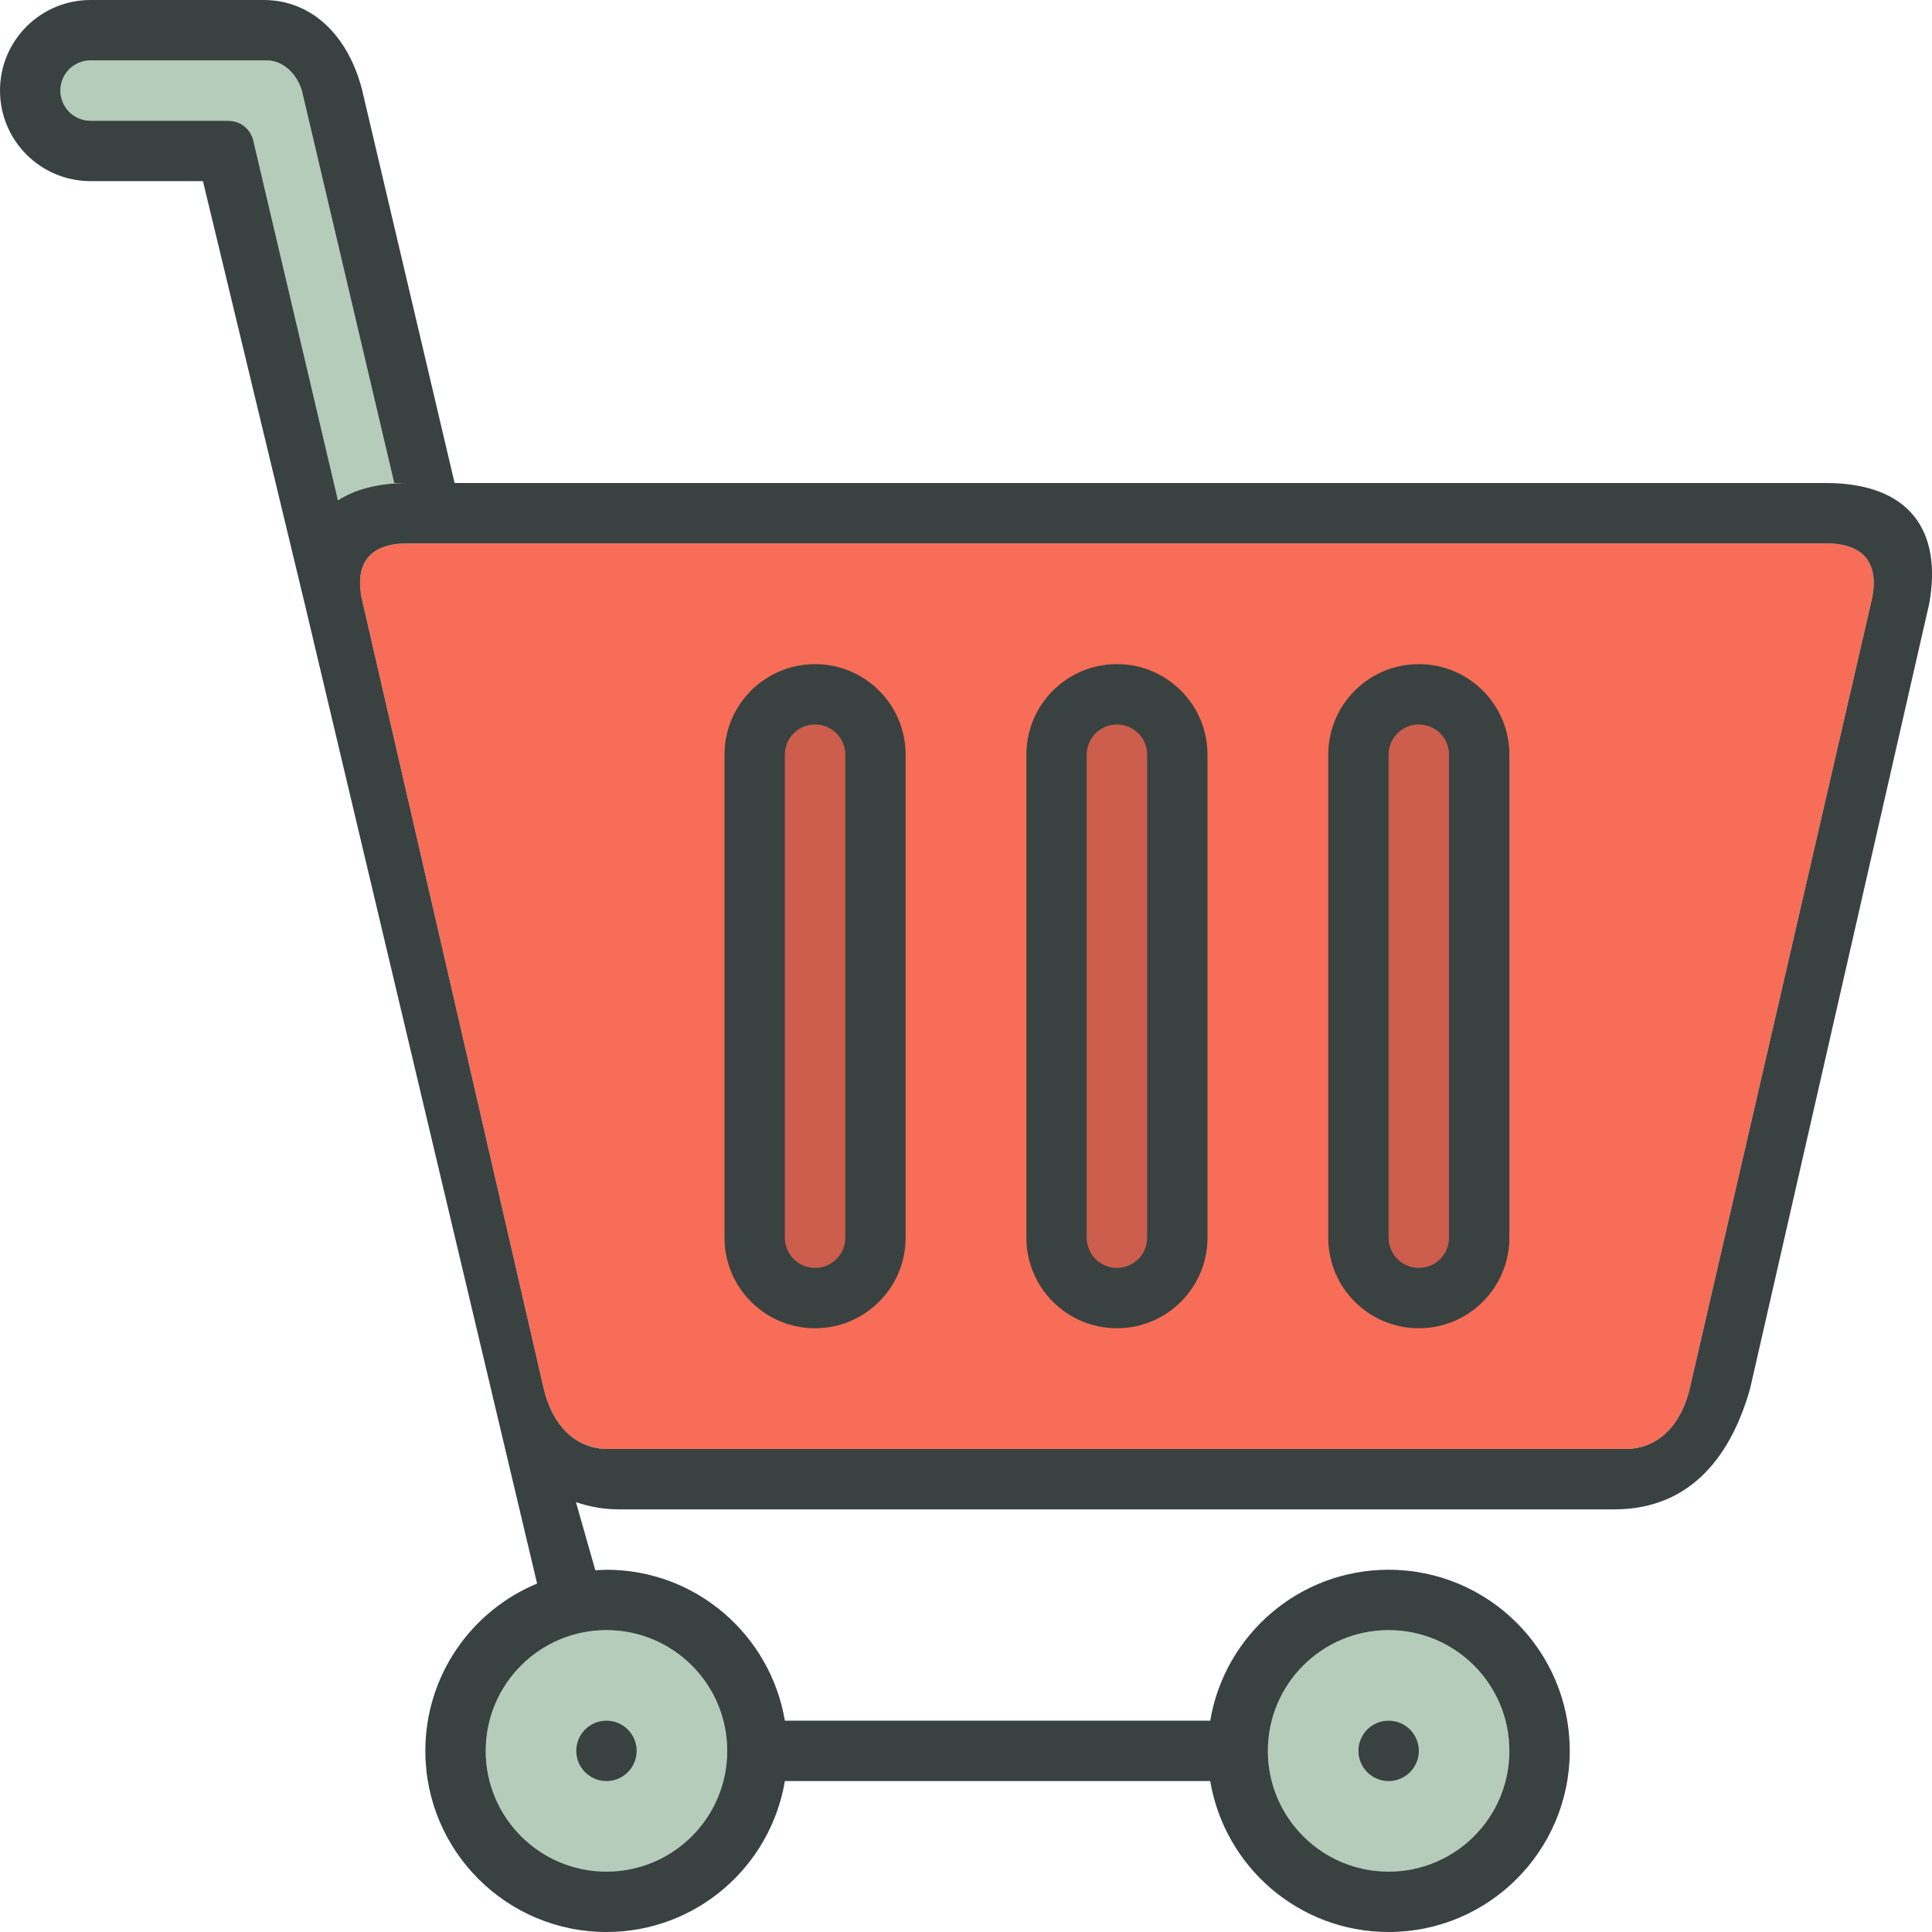
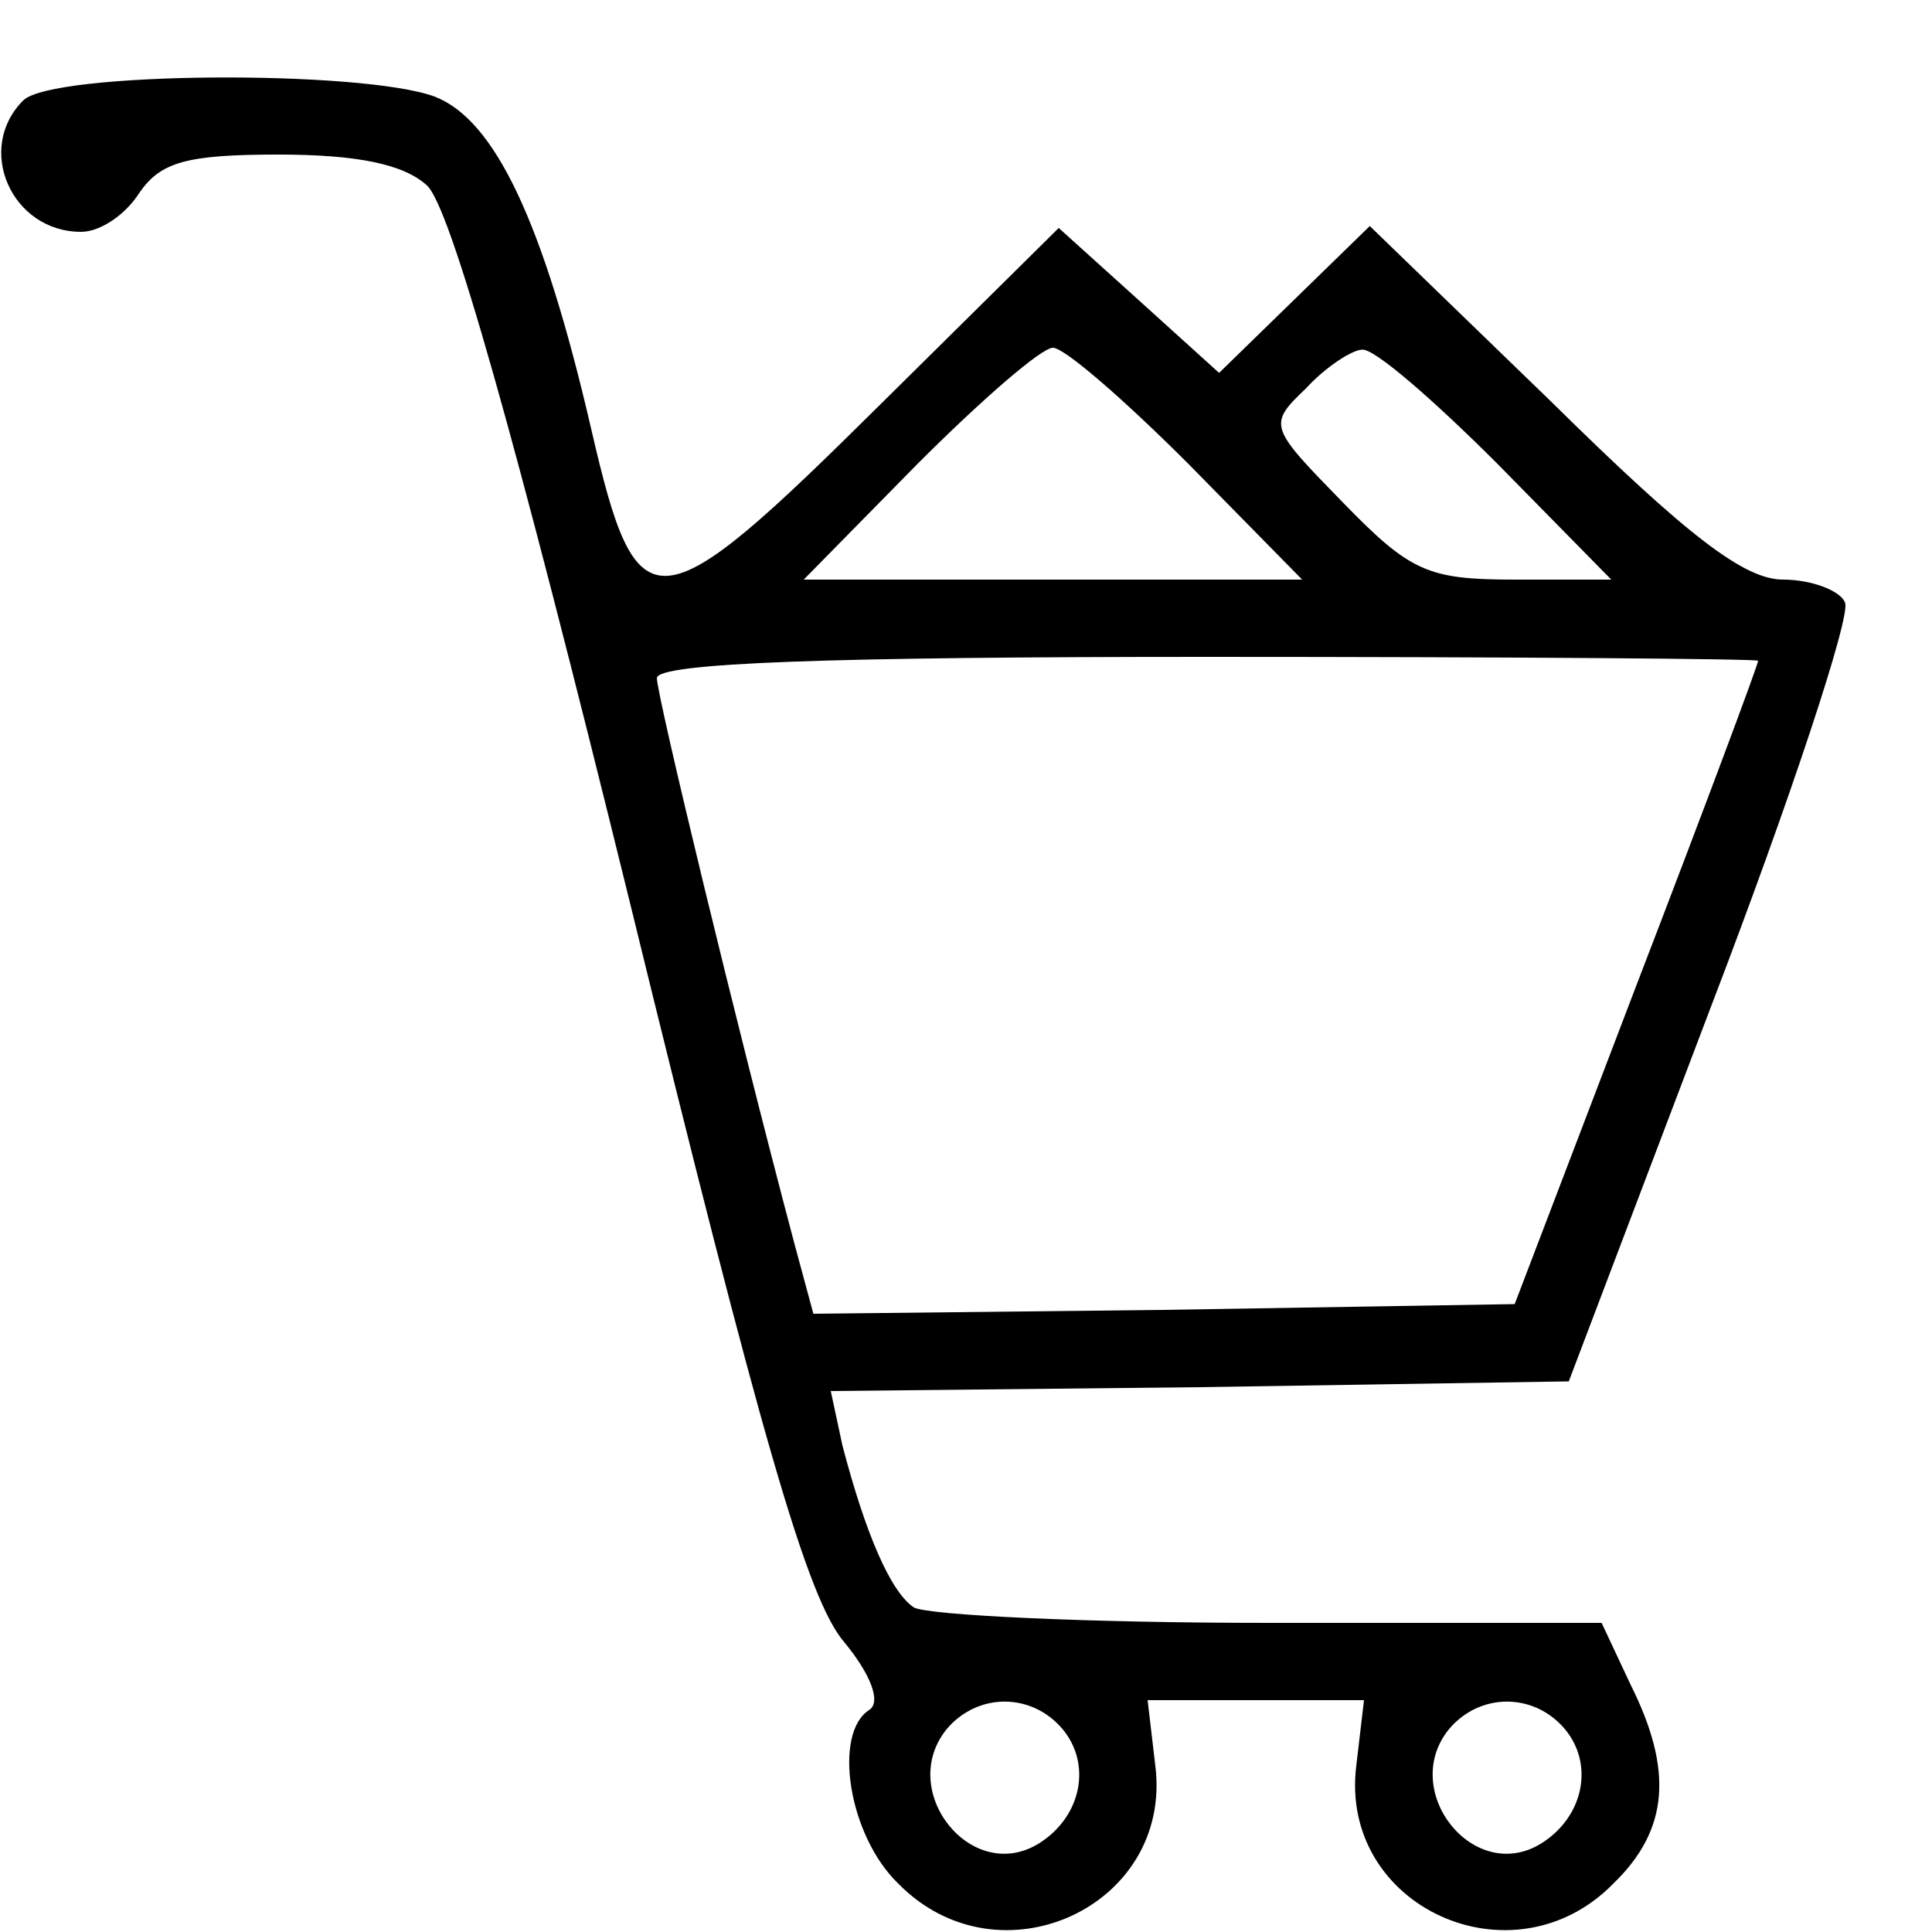
- <svg xmlns="http://www.w3.org/2000/svg" version="1.0" id="Layer_1" width="800px" height="800px" viewBox="0 0 64 64" enable-background="new 0 0 64 64" xml:space="preserve">
-   <g>
-     <g>
-       <circle fill="#B4CCB9" cx="46" cy="58" r="4" />
-       <circle fill="#B4CCB9" cx="20.09" cy="58" r="4" />
-       <path fill="#B4CCB9" d="M10,3C9.837,2.455,9.386,2,8.833,2H3C2.447,2,2,2.447,2,3s0.447,1,1,1c0,0,3.833,0,4.529,0    S8.38,4.611,8.38,4.611l2.814,11.965C11.762,16.209,12.526,16,13.518,16h-0.459L10,3z" />
-     </g>
-     <path fill="#F76D57" d="M61.974,20l-6,26c-0.271,1.166-1.021,2-2.125,2H20.131c-1.102,0-1.85-0.834-2.12-2l-5.988-26   c-0.312-1.23,0.125-2,1.479-2h46.989C61.849,18,62.286,18.77,61.974,20z" />
-     <circle fill="#394240" cx="46" cy="58" r="1" />
-     <circle fill="#394240" cx="20.09" cy="58" r="1" />
-     <g>
-       <path fill="#394240" d="M60.476,16H15.059L12,3c-0.438-1.75-1.614-3-3.271-3H3C1.343,0,0,1.342,0,3c0,1.656,1.343,3,3,3h3.723    l3.371,14l7.698,32.457C15.619,53.359,14.09,55.5,14.09,58c0,3.312,2.687,6,6,6c2.972,0,5.433-2.162,5.91-5h14.09    c0.478,2.838,2.938,5,5.91,5c3.313,0,6-2.688,6-6c0-3.314-2.687-6-6-6c-2.972,0-5.433,2.164-5.91,5H26    c-0.478-2.836-2.938-5-5.91-5c-0.125,0-0.246,0.012-0.369,0.018l-0.642-2.258c0.428,0.145,0.893,0.24,1.426,0.24h32.969    c2.625,0,3.908-1.904,4.5-4l5.933-26C64.344,17.582,63.265,16,60.476,16z M46,54c2.209,0,4,1.791,4,4s-1.791,4-4,4s-4-1.791-4-4    S43.791,54,46,54z M8.38,4.611C8.38,4.611,8.226,4,7.529,4S3,4,3,4C2.447,4,2,3.553,2,3s0.447-1,1-1h5.833    C9.386,2,9.837,2.455,10,3l3.059,13h0.459c-0.991,0-1.756,0.209-2.323,0.576L8.38,4.611z M20.09,54c2.209,0,4,1.791,4,4    s-1.791,4-4,4s-4-1.791-4-4S17.881,54,20.09,54z M61.974,20l-6,26c-0.271,1.166-1.021,2-2.125,2H20.131    c-1.102,0-1.85-0.834-2.12-2l-5.988-26c-0.312-1.23,0.125-2,1.479-2h46.989C61.849,18,62.286,18.77,61.974,20z" />
-       <path fill="#394240" d="M37,22c-1.657,0-3,1.342-3,3v16c0,1.656,1.343,3,3,3s3-1.344,3-3V25C40,23.342,38.657,22,37,22z M38,41    c0,0.553-0.447,1-1,1s-1-0.447-1-1V25c0-0.553,0.447-1,1-1s1,0.447,1,1V41z" />
-       <path fill="#394240" d="M47,22c-1.657,0-3,1.342-3,3v16c0,1.656,1.343,3,3,3s3-1.344,3-3V25C50,23.342,48.657,22,47,22z M48,41    c0,0.553-0.447,1-1,1s-1-0.447-1-1V25c0-0.553,0.447-1,1-1s1,0.447,1,1V41z" />
-       <path fill="#394240" d="M27,22c-1.657,0-3,1.342-3,3v16c0,1.656,1.343,3,3,3s3-1.344,3-3V25C30,23.342,28.657,22,27,22z M28,41    c0,0.553-0.447,1-1,1s-1-0.447-1-1V25c0-0.553,0.447-1,1-1s1,0.447,1,1V41z" />
-     </g>
-     <g opacity="0.2">
-       <path fill="#231F20" d="M47,24c-0.553,0-1,0.447-1,1v16c0,0.553,0.447,1,1,1s1-0.447,1-1V25C48,24.447,47.553,24,47,24z" />
-       <path fill="#231F20" d="M37,24c-0.553,0-1,0.447-1,1v16c0,0.553,0.447,1,1,1s1-0.447,1-1V25C38,24.447,37.553,24,37,24z" />
-       <path fill="#231F20" d="M27,24c-0.553,0-1,0.447-1,1v16c0,0.553,0.447,1,1,1s1-0.447,1-1V25C28,24.447,27.553,24,27,24z" />
-     </g>
+ <svg xmlns="http://www.w3.org/2000/svg" version="1.0" width="100pt" height="100pt" viewBox="0 0 100 100" preserveAspectRatio="xMidYMid meet">
+   <g transform="translate(0,100) scale(0.1,-0.1)" fill="#000000" stroke="none">
+     <path d="M12 948 c-25 -25 -6 -68 30 -68 10 0 23 9 30 20 11 16 24 20 72 20 41 0 65 -5 77 -16 12 -11 45 -127 105 -371 68 -278 92 -361 111 -383 14 -17 19 -31 13 -35 -19 -12 -11 -65 15 -90 52 -53 142 -12 133 61 l-4 34 56 0 56 0 -4 -34 c-9 -73 81 -114 133 -61 29 28 31 59 9 103 l-15 32 -172 0 c-95 0 -177 4 -184 8 -12 8 -25 38 -37 84 l-6 28 191 2 191 3 74 195 c41 107 72 201 69 208 -2 6 -17 12 -32 12 -20 0 -49 22 -120 92 l-94 91 -39 -38 -39 -38 -42 38 -41 37 -92 -91 c-117 -116 -126 -117 -150 -13 -25 108 -50 160 -81 172 -38 14 -198 13 -213 -2z m603 -188 l59 -60 -129 0 -129 0 59 60 c33 33 64 60 70 60 6 0 37 -27 70 -60z m160 0 l59 -60 -50 0 c-45 0 -54 4 -89 40 -38 39 -39 40 -19 59 10 11 24 20 29 20 6 1 37 -26 70 -59z m135 -102 c0 -2 -28 -77 -63 -168 l-63 -165 -182 -3 -181 -2 -10 37 c-30 113 -71 283 -71 292 0 8 91 11 285 11 157 0 285 -1 285 -2z m-360 -553 c15 -18 10 -45 -12 -59 -35 -22 -74 27 -48 59 16 19 44 19 60 0z m260 0 c15 -18 10 -45 -12 -59 -35 -22 -74 27 -48 59 16 19 44 19 60 0z" />
  </g>
</svg>
